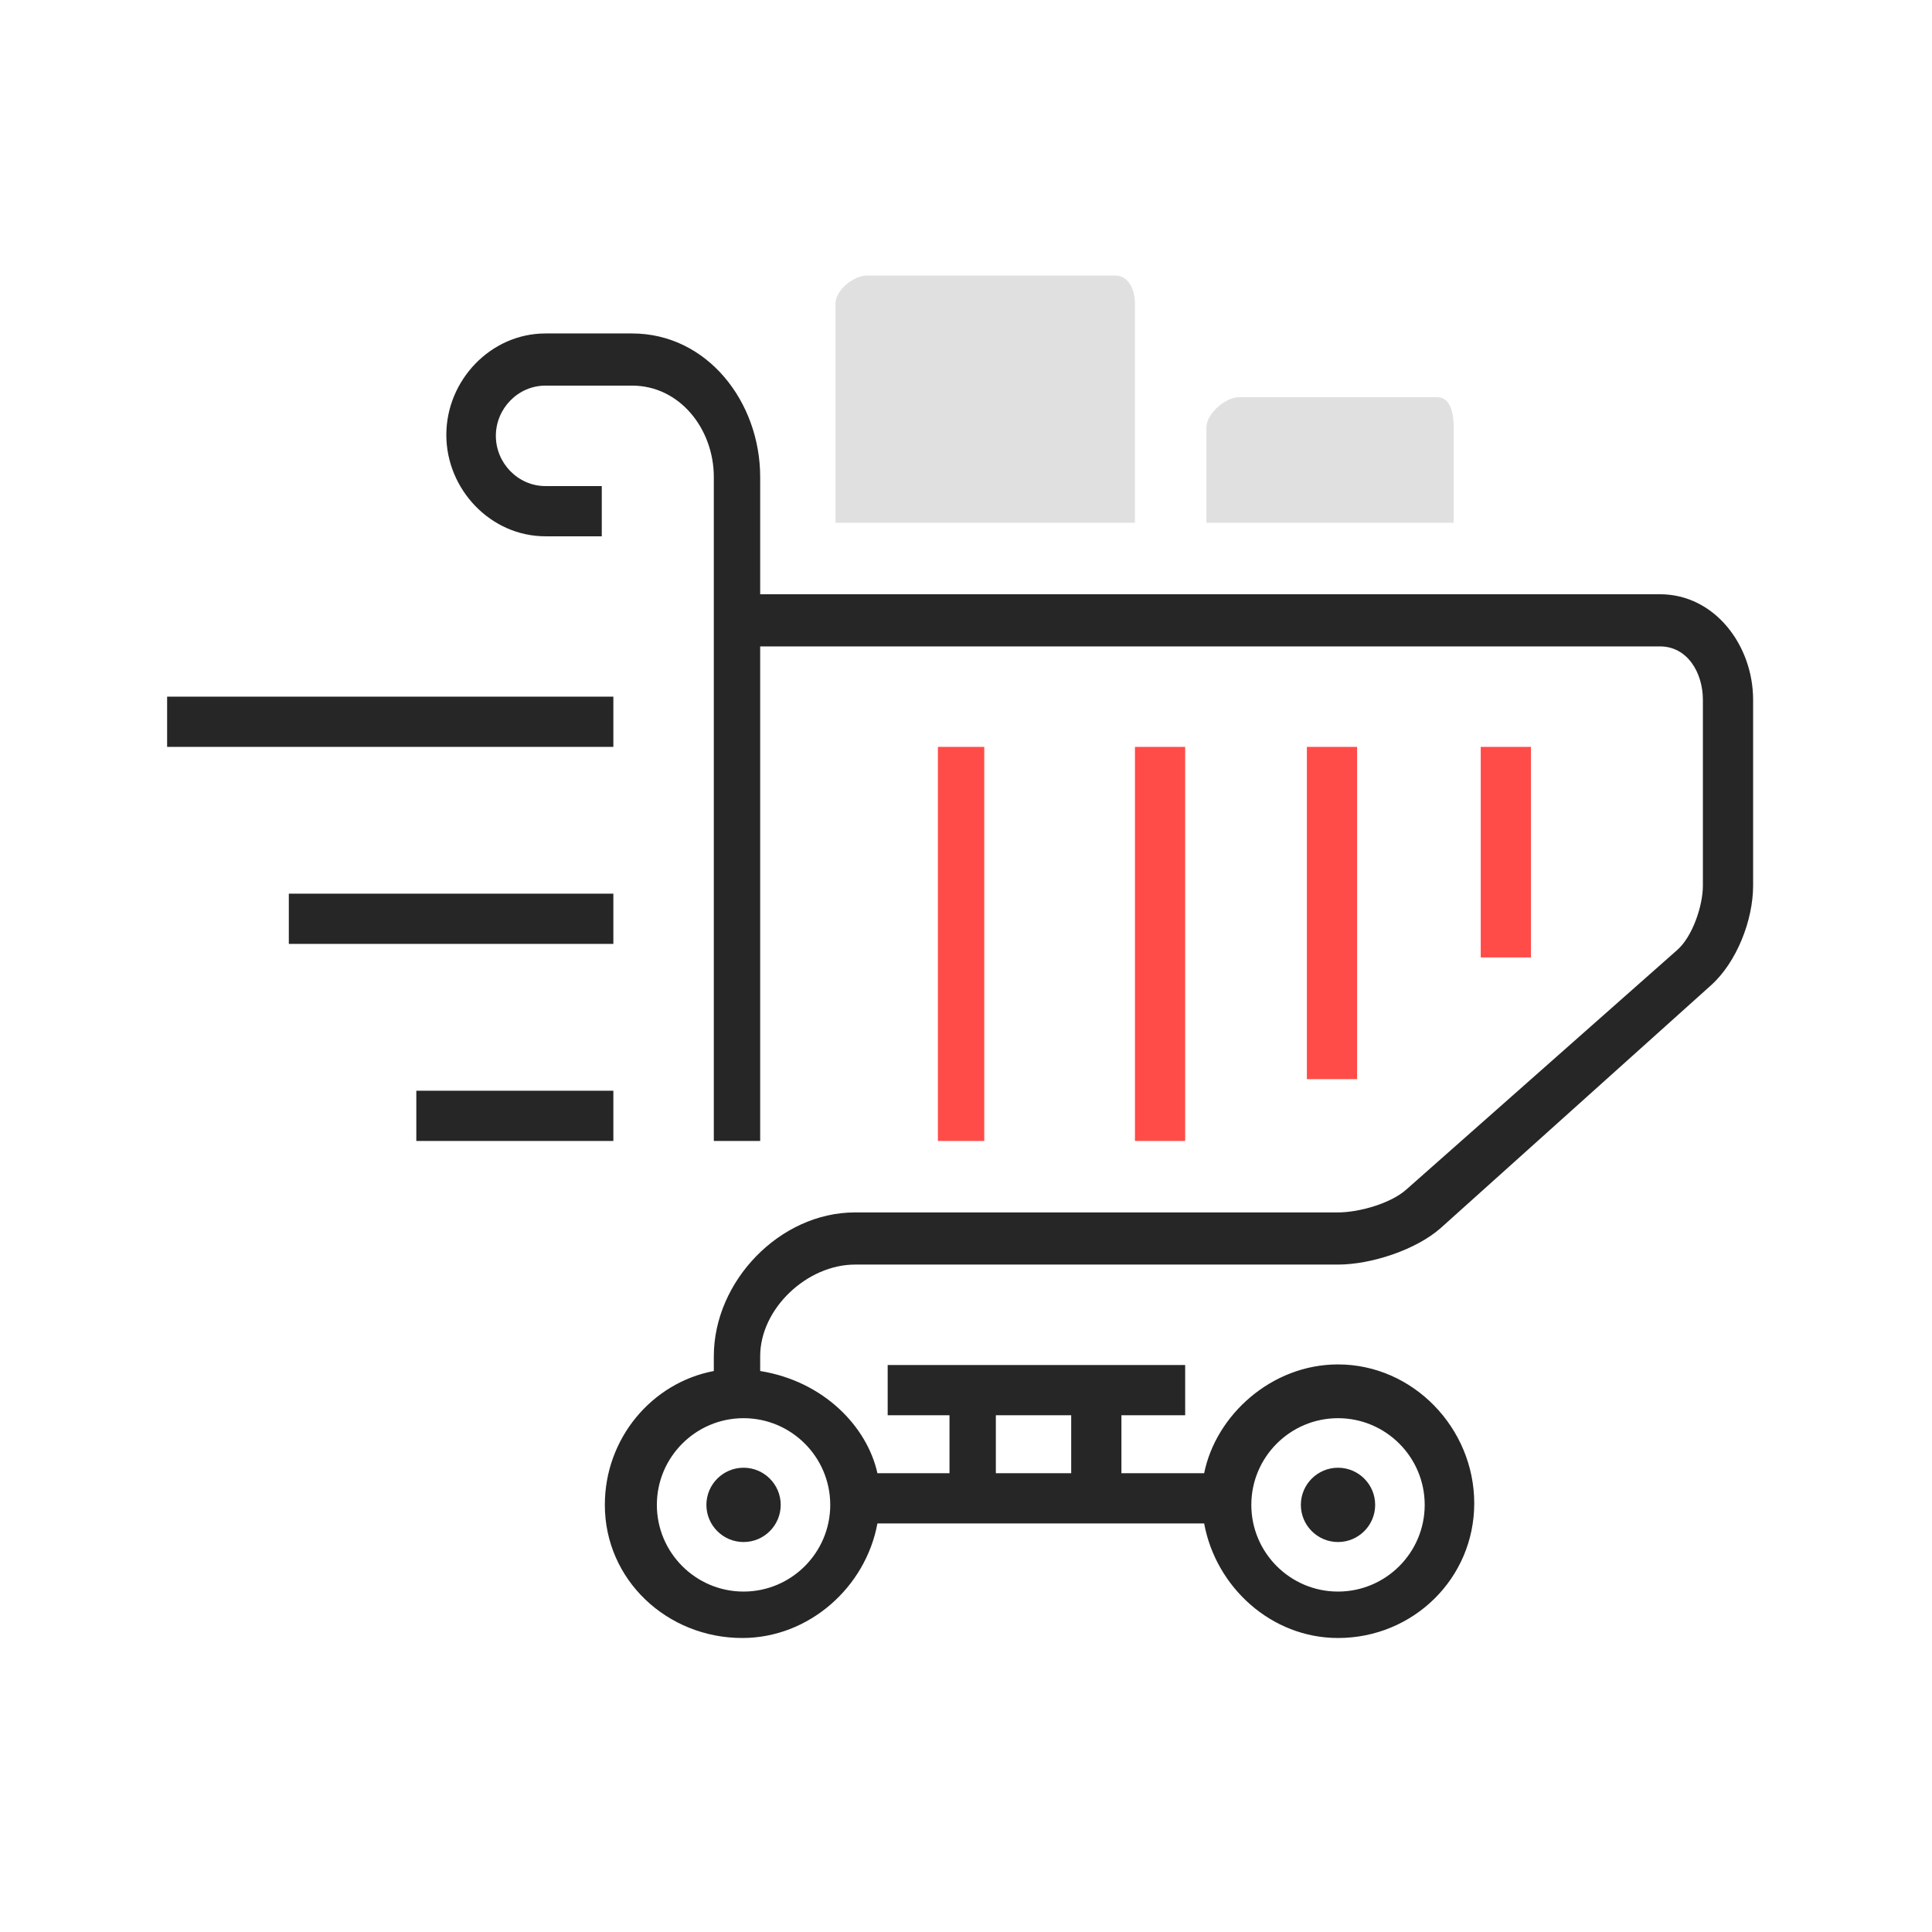
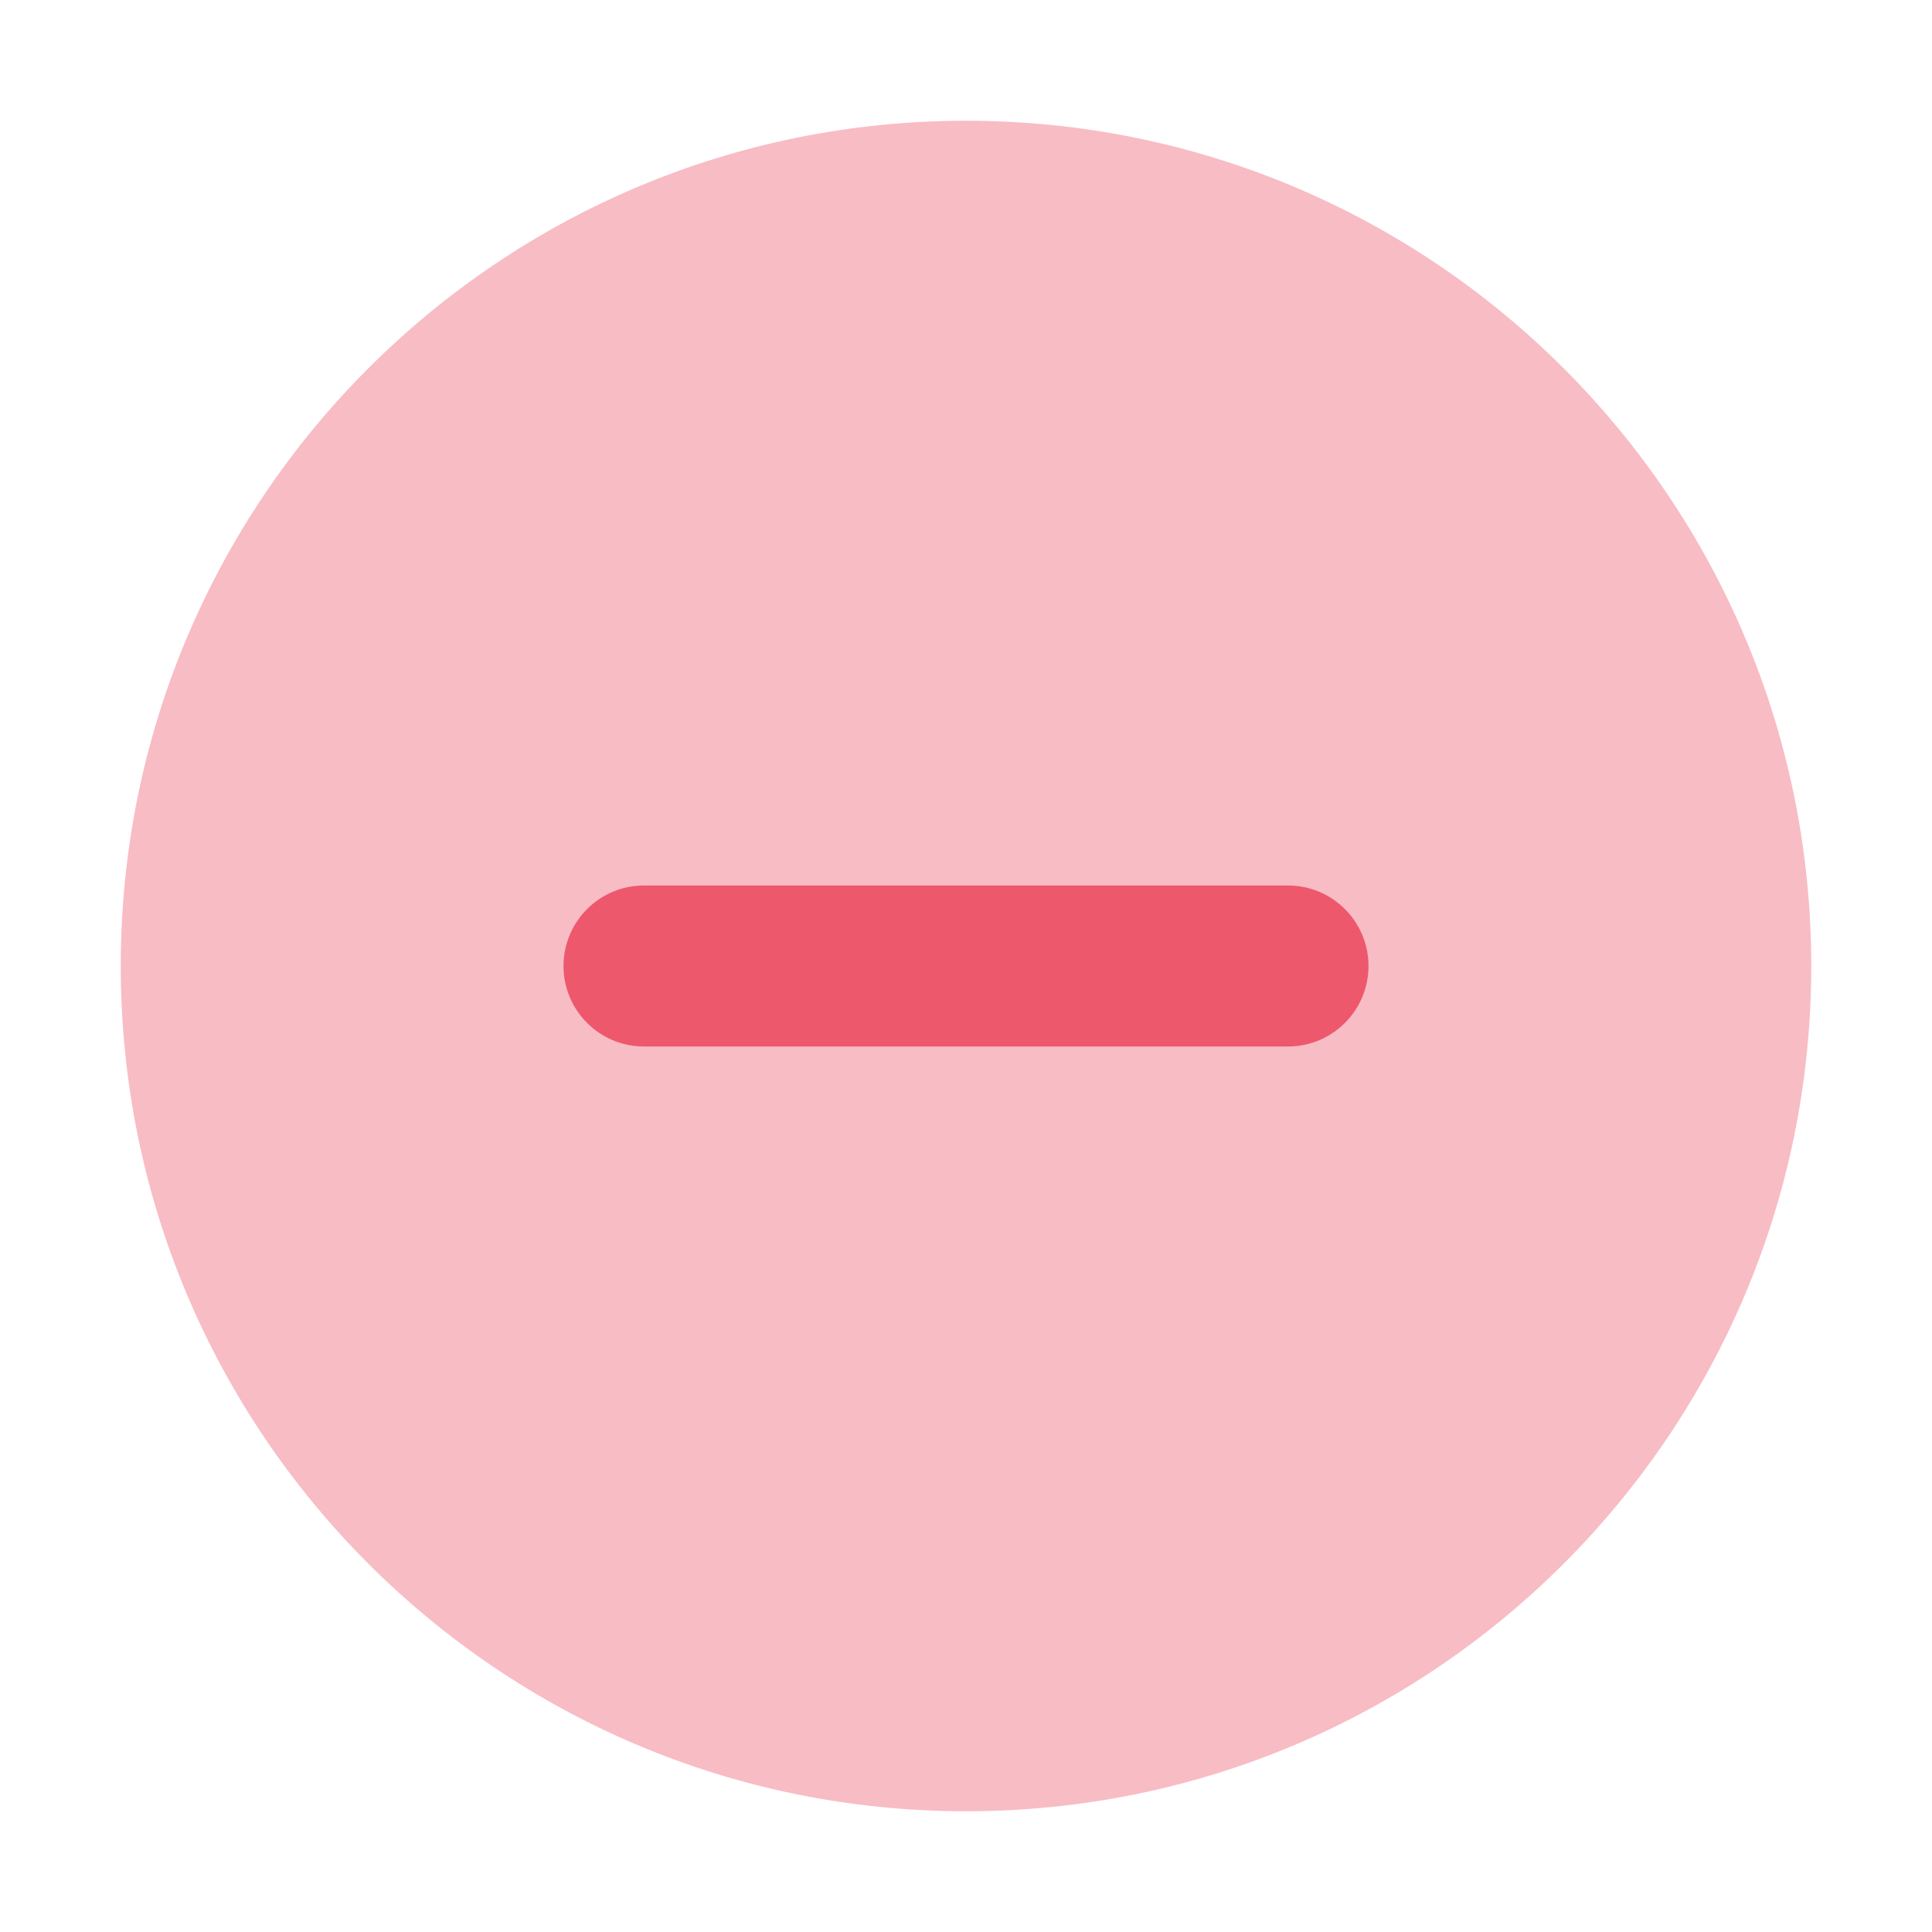
- <svg xmlns="http://www.w3.org/2000/svg" width="800" height="800" viewBox="0 0 1024 1024" class="icon">
-   <path d="M879.84 314.965H402.91v-62.165c0-39.814-28.074-76.059-67.888-76.059h-45.949c-28.954.0-52.512 24.8-52.512 53.754s23.558 53.754 52.512 53.754h29.878v-26.621h-29.878c-14.481.0-26.257-12.143-26.257-26.621s11.776-26.621 26.257-26.621h45.949c25.333.0 43.314 23.077 43.314 48.414v351.925h24.573V342.609h476.929c14.481.0 22.727 13.865 22.727 28.343v98.461c0 10.664-5.479 26.846-13.434 33.952L745.387 630.472c-8.294 7.41-25.091 12.136-36.214 12.136H453.176c-39.814.0-74.838 36.426-74.838 76.24v7.818c-32.764 6.199-57.759 35.625-57.759 70.95.0 39.814 33.049 70.559 72.863 70.559 35.325.0 65.411-26.934 71.608-60.723h173.175c6.198 33.788 35.625 60.723 70.95 60.723 39.814.0 72.204-31.568 72.204-71.382s-32.391-73.621-72.204-73.621c-35.325.0-64.752 26.944-70.95 57.66h-43.847v-30.717h33.788v-26.621h-157.678v26.621h32.764v30.717h-38.202c-5.41-24.573-28.35-48.755-62.139-54.167v-7.818c0-25.333 24.932-48.595 50.265-48.595h255.998c17.532.0 41.506-7.825 54.583-19.497L906.802 522.283c13.667-12.202 22.385-34.553 22.385-52.87v-98.461c0-28.953-20.393-55.987-49.347-55.987zM709.174 751.668c25.333.0 45.949 20.615 45.949 45.949.0 25.333-20.615 45.949-45.949 45.949s-45.949-20.615-45.949-45.949c.001-25.333 20.616-45.949 45.949-45.949zm-181.35-1.552h39.932v30.717h-39.932v-30.717zm-87.777 47.501c0 25.333-20.615 45.949-45.949 45.949-25.333.0-45.949-20.615-45.949-45.949.0-25.333 20.615-45.949 45.949-45.949 25.334.0 45.949 20.616 45.949 45.949z" fill="#262626" />
-   <path d="M374.407 797.617c0 10.859 8.833 19.692 19.692 19.692s19.692-8.833 19.692-19.692-8.833-19.692-19.692-19.692-19.692 8.833-19.692 19.692zM709.174 817.309c10.859.0 19.692-8.833 19.692-19.692s-8.833-19.692-19.692-19.692-19.692 8.833-19.692 19.692 8.834 19.692 19.692 19.692zM88.577 369.23h236.518v26.621H88.577zm64.505 104.436h172.013v26.621H153.082zM220.659 578.103h104.436v26.621H220.659z" fill="#262626" />
-   <path d="M497.108 395.851h24.573v208.873h-24.573zm104.436.0h26.621v208.873h-26.621zm91.126.0h26.621v176.108h-26.621zm92.15.0h26.621v111.603h-26.621z" fill="#FF4C48" />
-   <path d="M442.842 160.903c0-7.22 9.677-14.879 16.897-14.879H591.02c7.22.0 10.523 7.659 10.523 14.879v116.178H442.842V160.903zM770.485 277.081H639.428v-50.538c0-7.22 10.013-16.015 17.233-16.015h105.025c7.22.0 8.799 8.794 8.799 16.015v50.538z" fill="#E0E0E0" />
+ <svg xmlns="http://www.w3.org/2000/svg" width="800" height="800" viewBox="0 0 48 48">
+   <path d="M24 3A21 21 0 1045 24 21 21 0 0024 3z" fill="#f8bcc4" />
+   <path d="M32 26H16a2 2 0 010-4H32a2 2 0 010 4z" fill="#ee586c" />
</svg>
